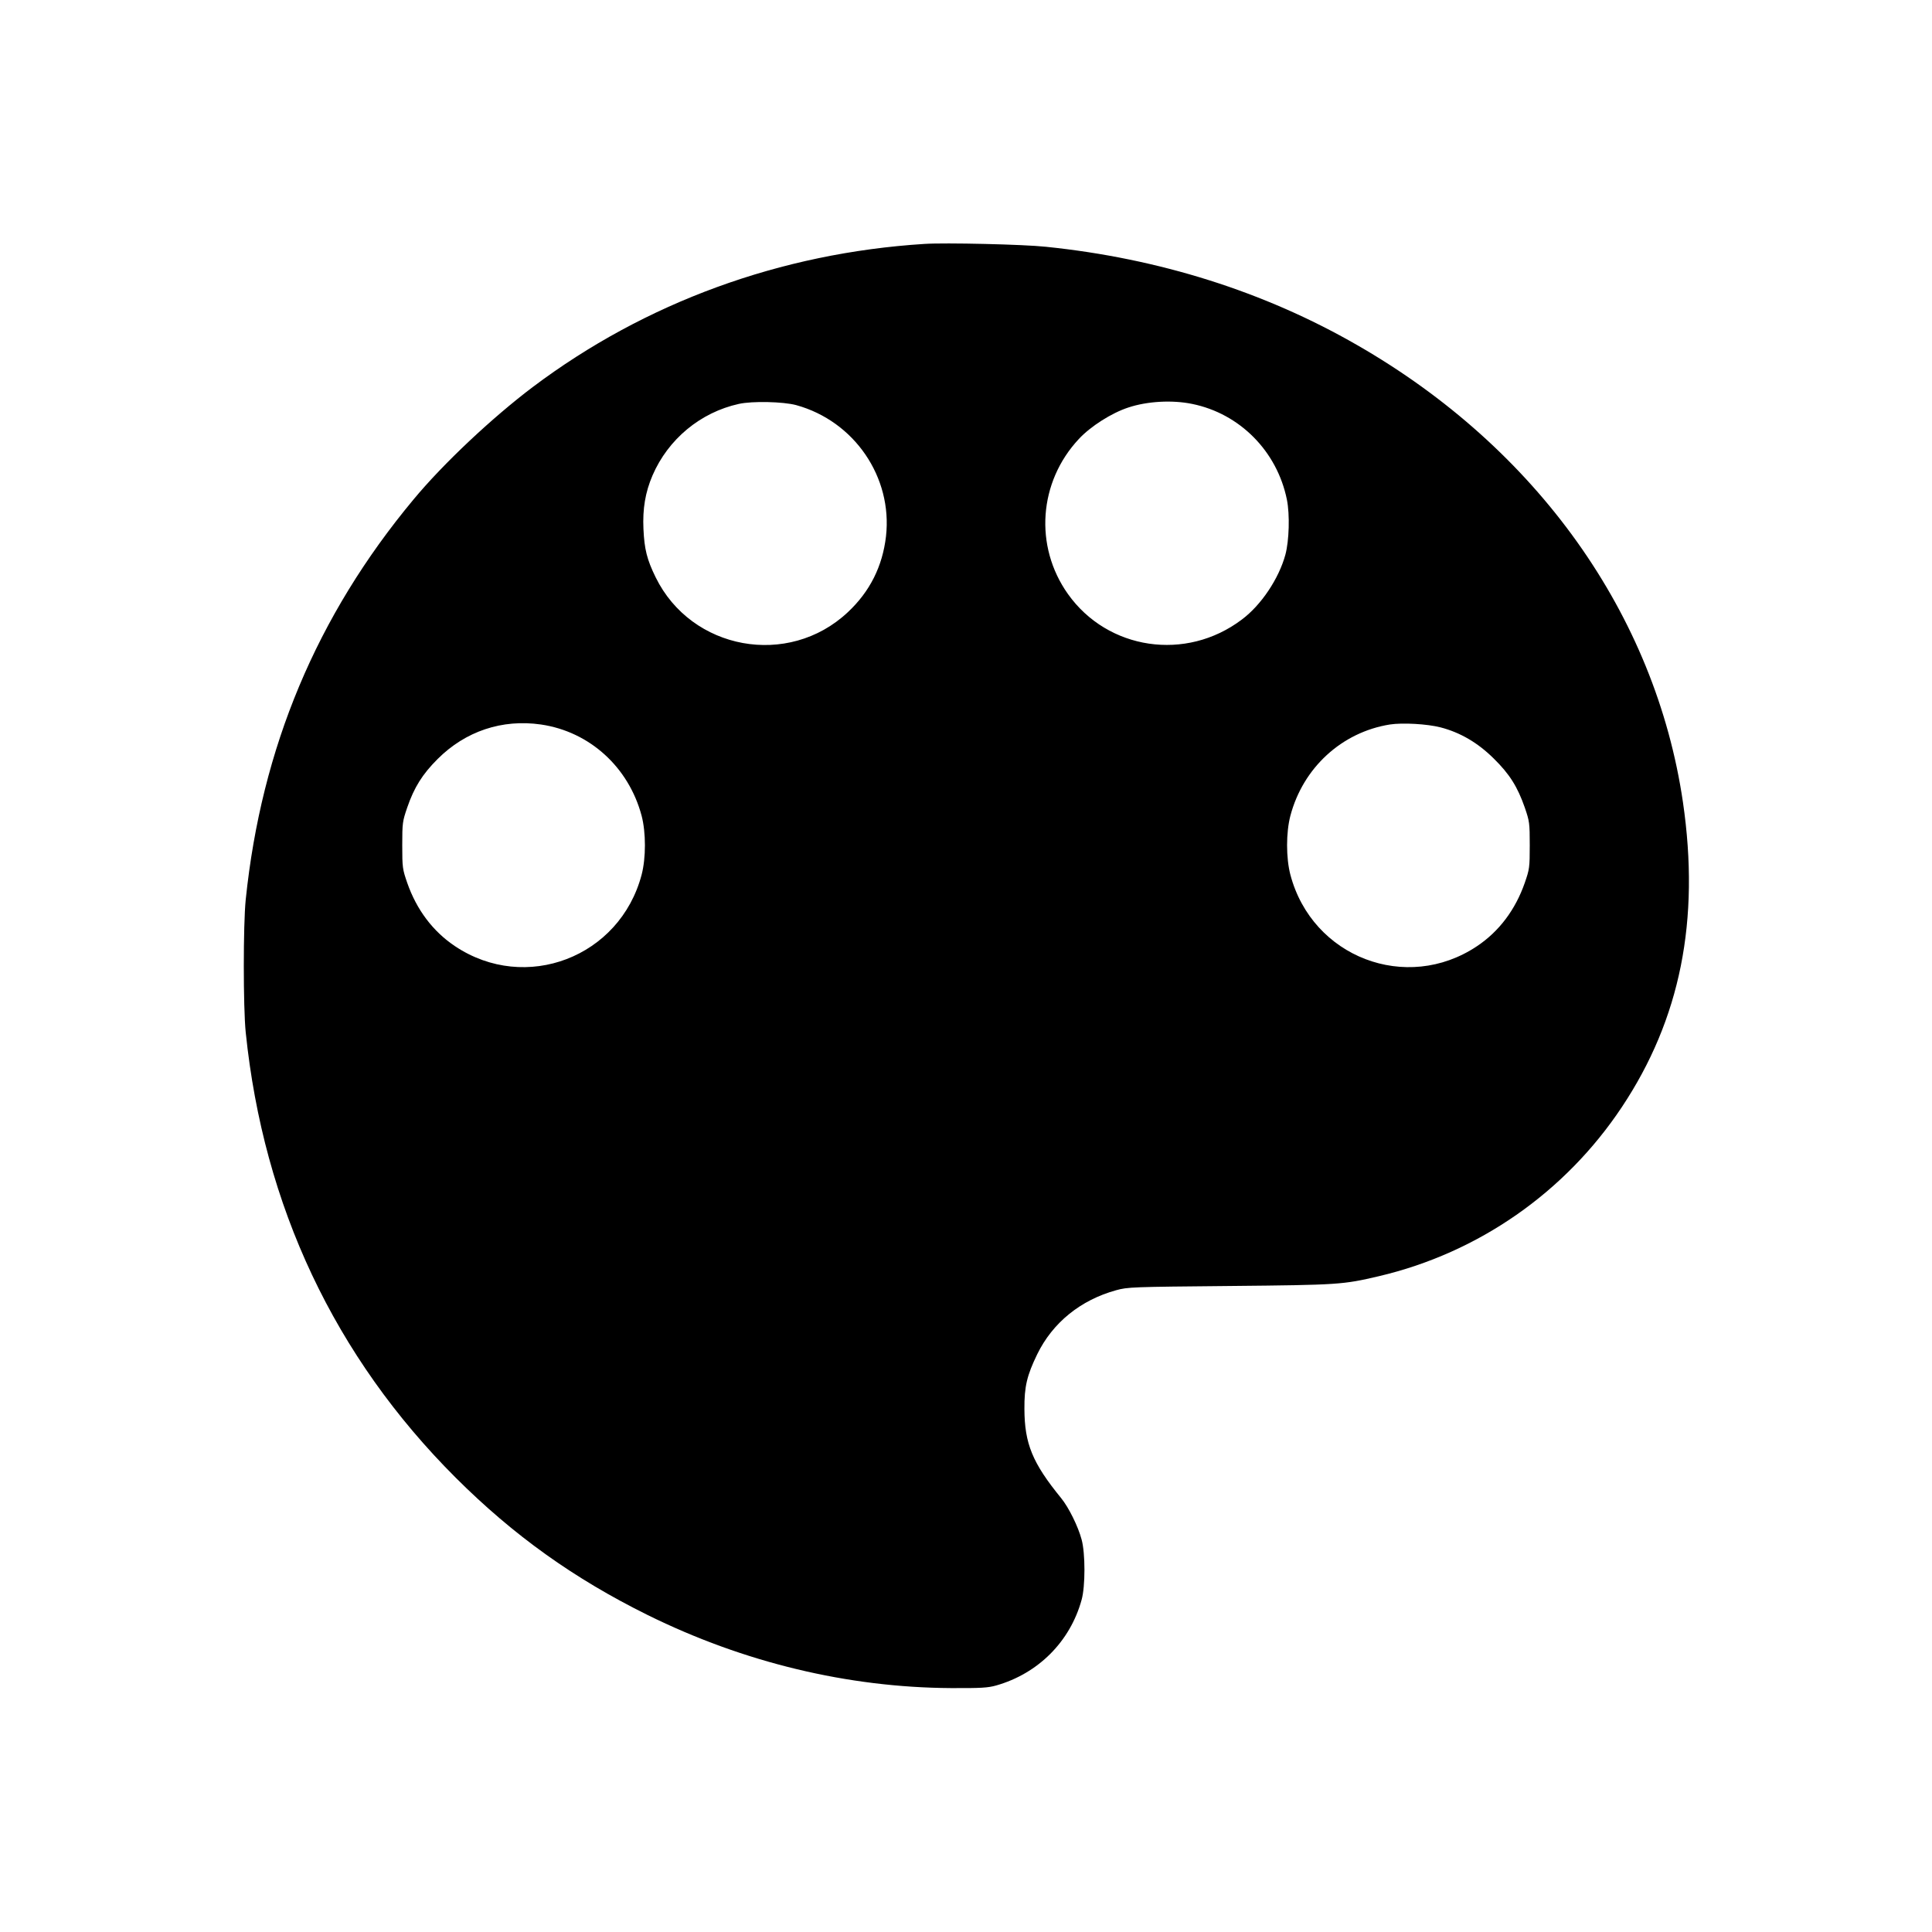
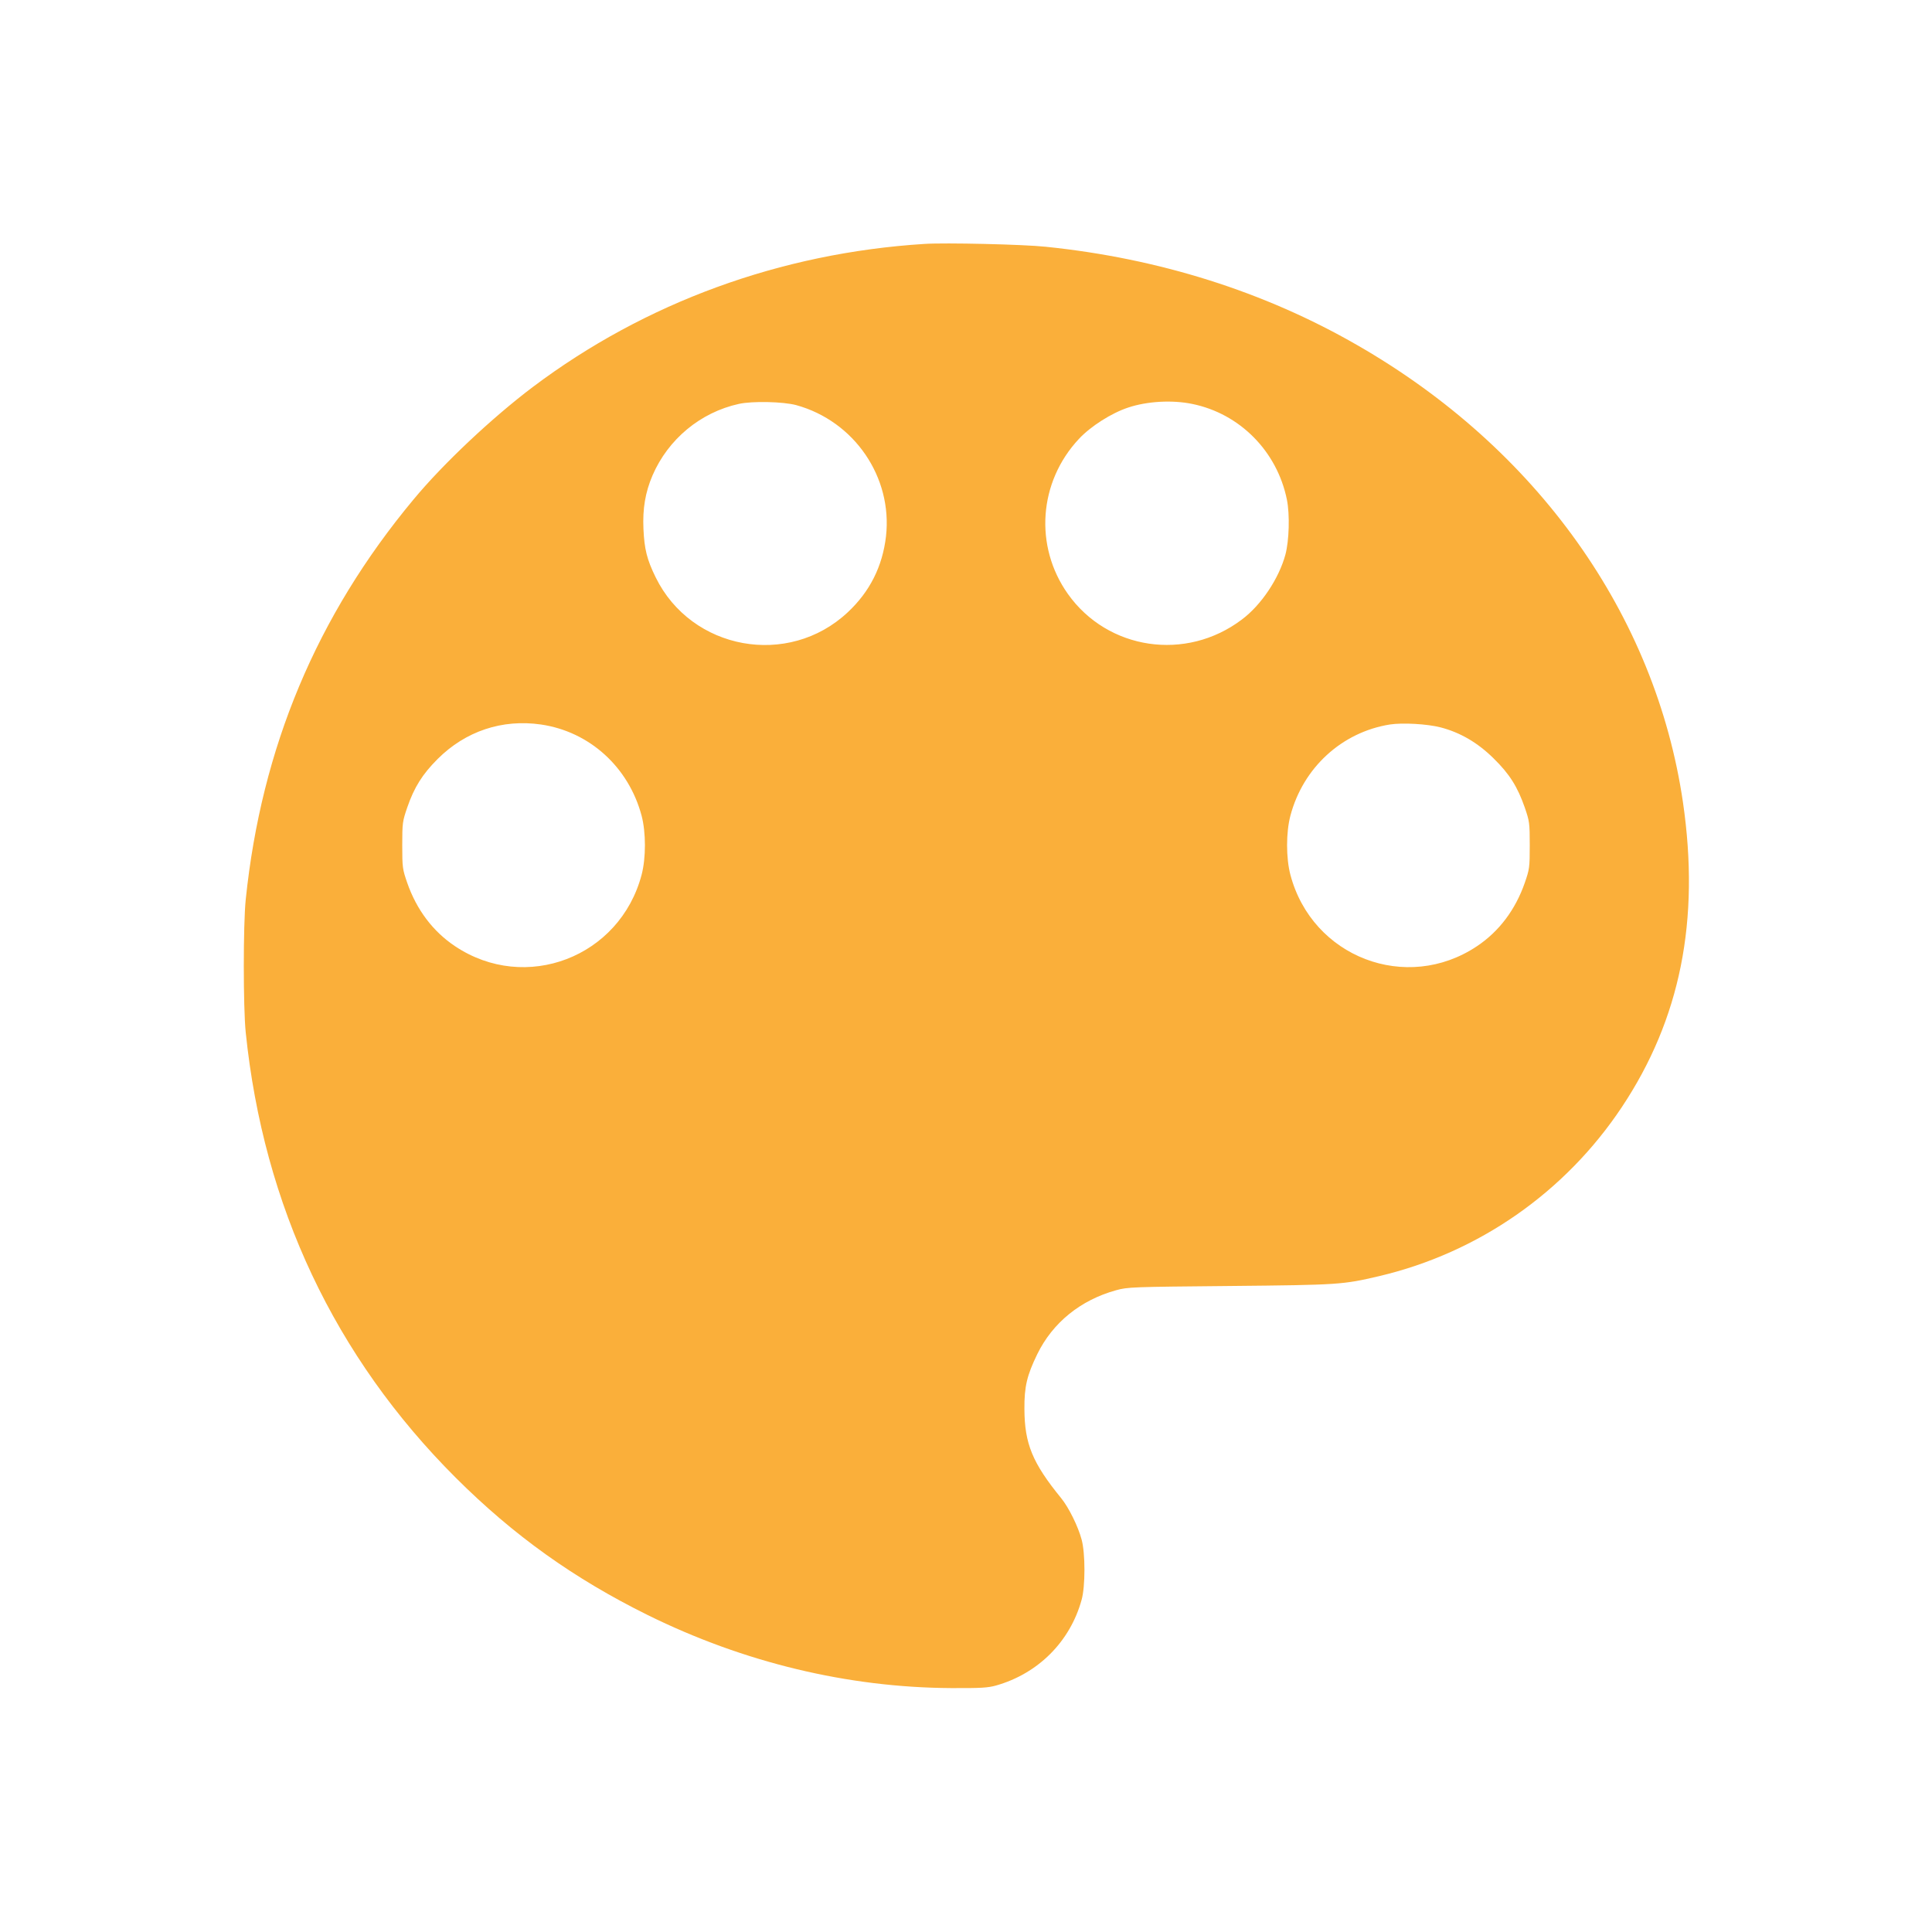
<svg xmlns="http://www.w3.org/2000/svg" version="1.0" width="1280pt" height="1280pt" viewBox="0 0 1280 1280" preserveAspectRatio="xMidYMid meet">
-   <g transform="translate(0,1280) scale(0.1,-0.1)" fill="#000000" stroke="none">
+   <g transform="translate(0,1280) scale(0.1,-0.1)" fill="#FAAF3A" stroke="none">
    <path d="M6125 11184 c-953 -60 -1851 -388 -2595 -948 -269 -203 -593 -507 -791 -746 -641 -770 -1007 -1643 -1111 -2650 -17 -164 -17 -716 0 -880 118 -1151 590 -2150 1391 -2950 384 -383 783 -668 1272 -910 638 -315 1326 -480 2009 -484 200 -1 245 2 299 17 279 79 491 291 567 568 25 89 25 308 0 399 -23 87 -86 214 -136 275 -190 233 -242 360 -243 590 -1 149 17 223 85 363 102 209 287 359 523 424 77 21 102 22 755 28 724 7 746 9 986 65 659 155 1233 555 1609 1120 388 583 519 1238 405 2020 -182 1242 -967 2345 -2159 3029 -615 354 -1312 574 -2061 651 -147 16 -668 28 -805 19z m-850 -1068 c385 -106 639 -477 595 -869 -23 -199 -107 -367 -254 -504 -393 -368 -1035 -251 -1272 232 -58 118 -75 187 -81 321 -6 133 12 242 60 354 104 241 318 418 572 474 90 20 295 15 380 -8z m2623 8 c316 -64 563 -314 628 -634 20 -99 15 -272 -10 -365 -43 -158 -160 -334 -289 -430 -369 -279 -888 -202 -1152 170 -224 316 -194 742 73 1027 78 84 217 172 327 208 126 42 291 51 423 24z m-4314 -2124 c322 -47 581 -282 667 -605 29 -111 29 -279 0 -390 -144 -547 -769 -786 -1236 -474 -147 98 -255 242 -317 420 -31 90 -33 100 -33 249 0 149 2 159 33 250 46 134 101 221 201 321 185 185 428 266 685 229z m5960 -19 c131 -34 247 -102 352 -206 106 -104 158 -188 206 -325 31 -91 33 -101 33 -250 0 -149 -2 -159 -33 -249 -62 -178 -170 -322 -317 -420 -467 -312 -1092 -73 -1236 474 -29 111 -29 279 0 390 84 319 341 554 659 605 84 13 246 4 336 -19z" />
  </g>
</svg>
